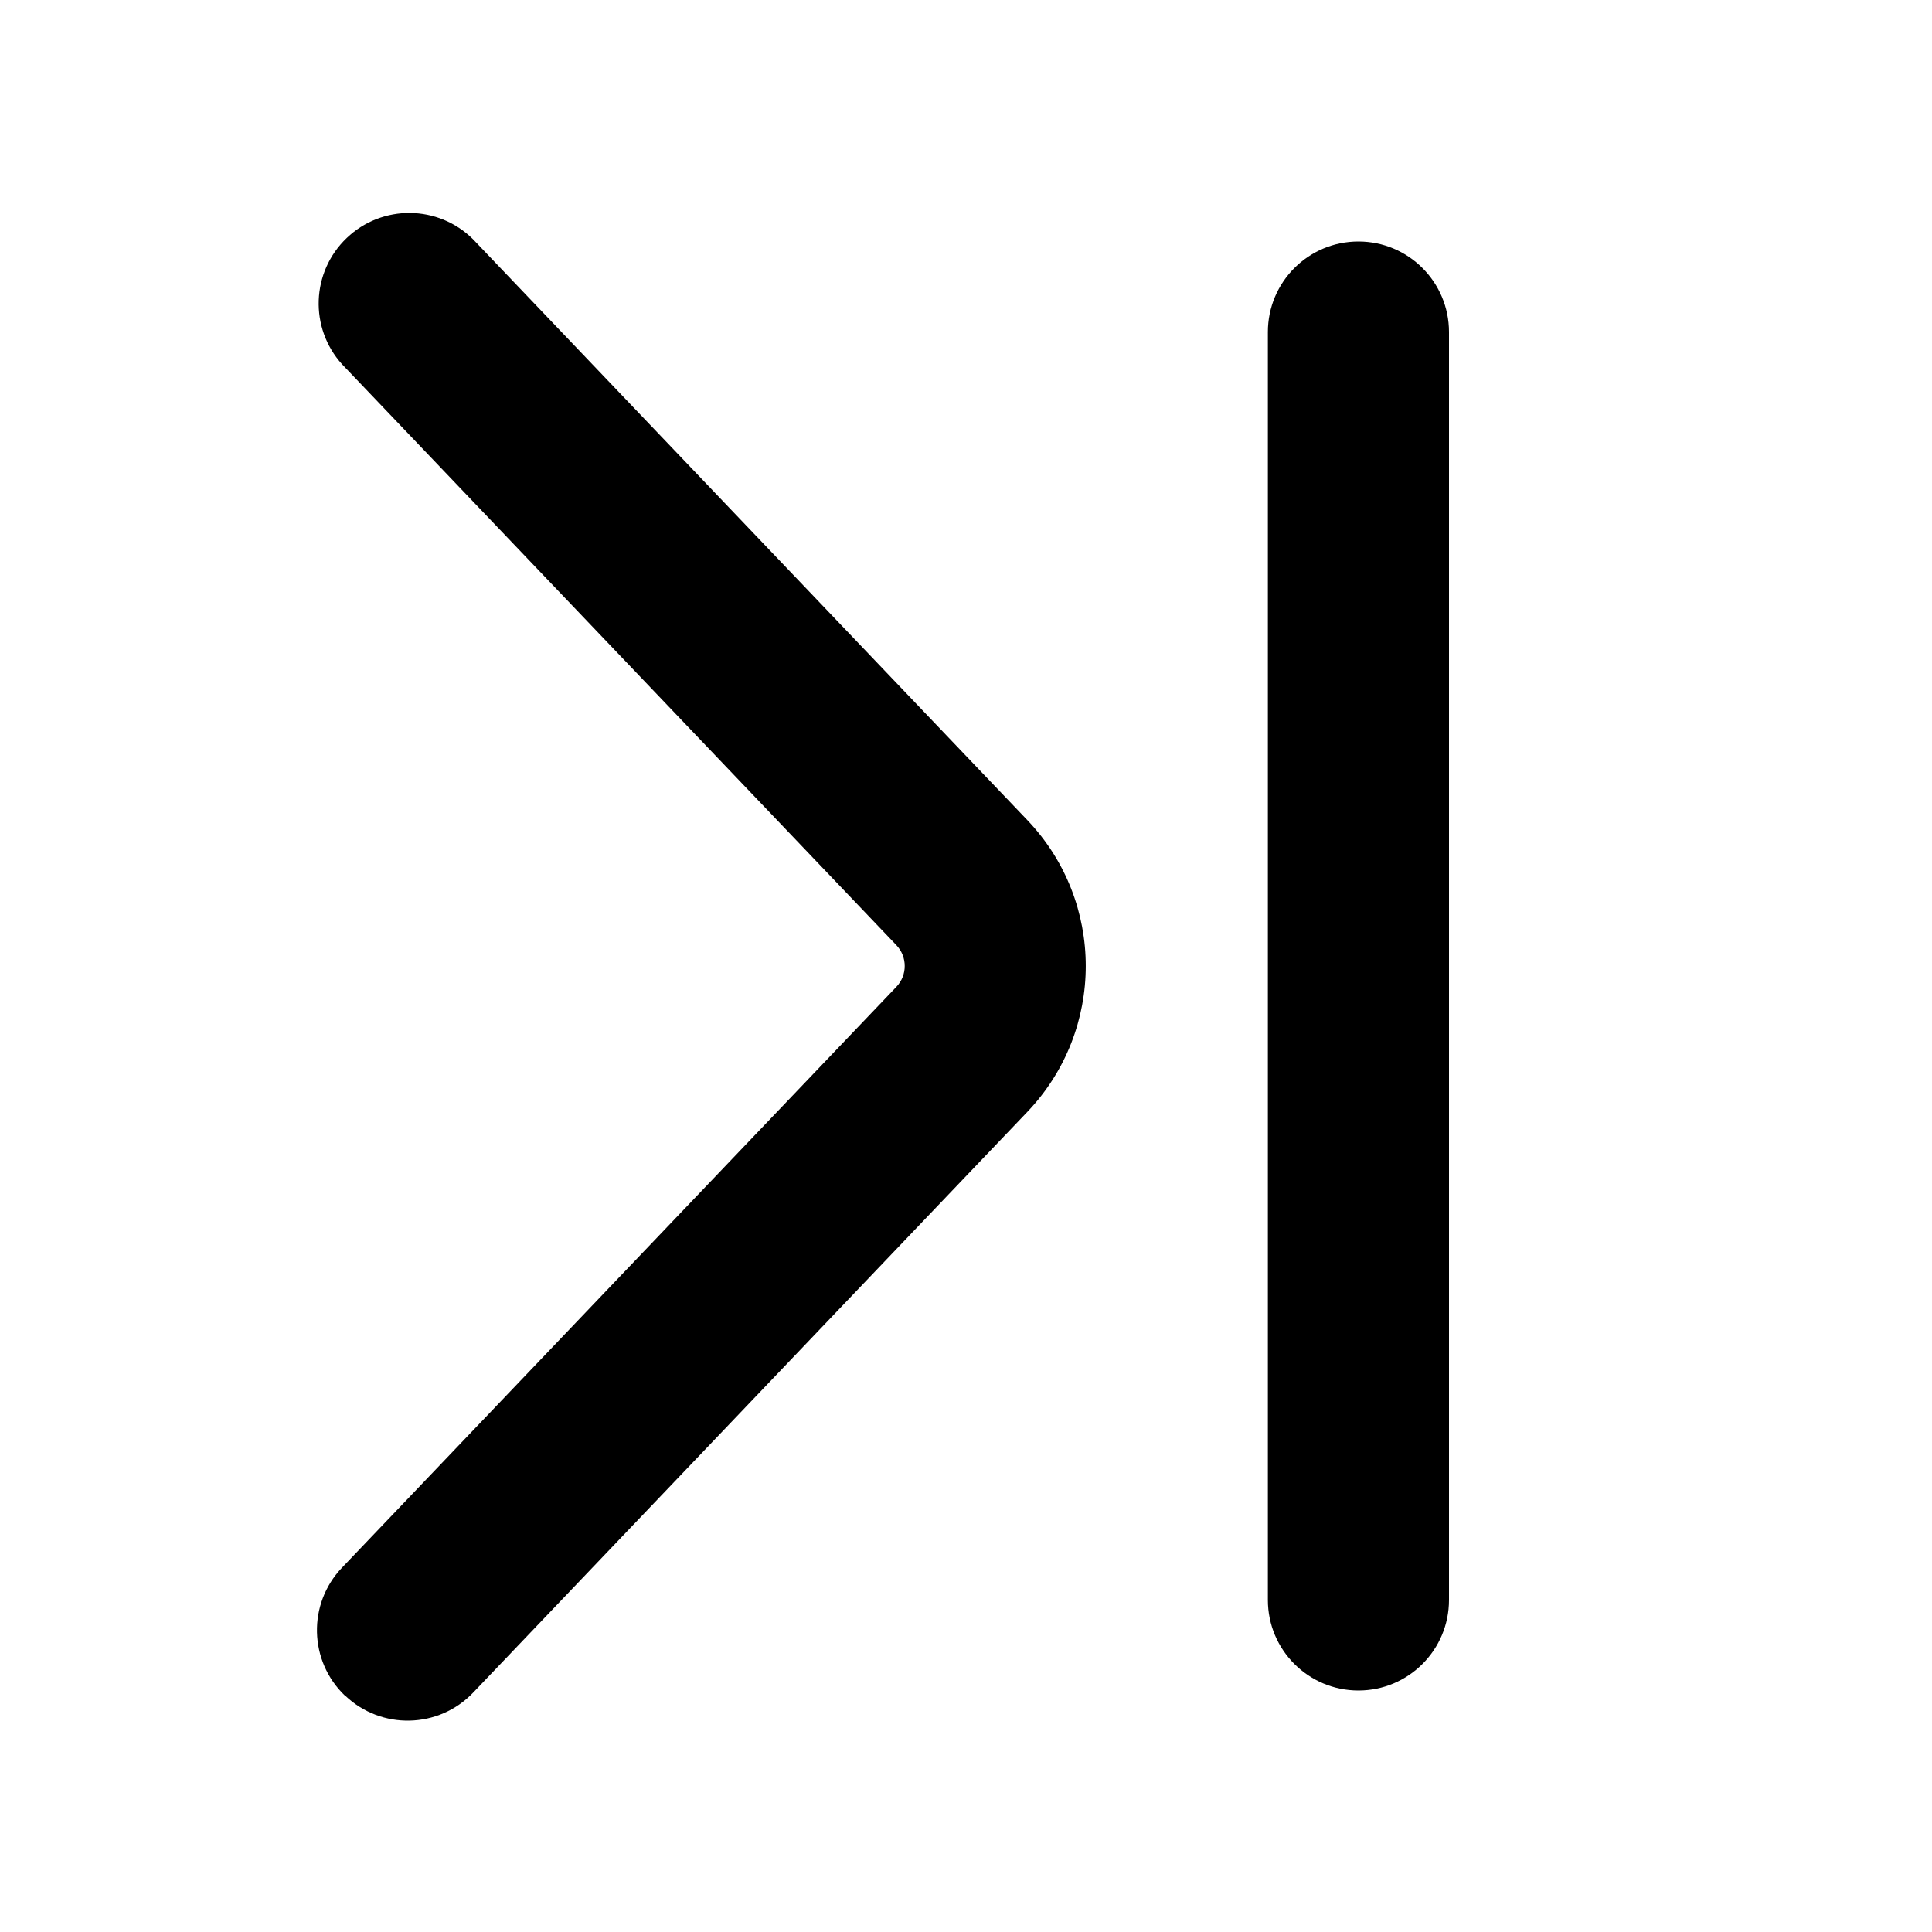
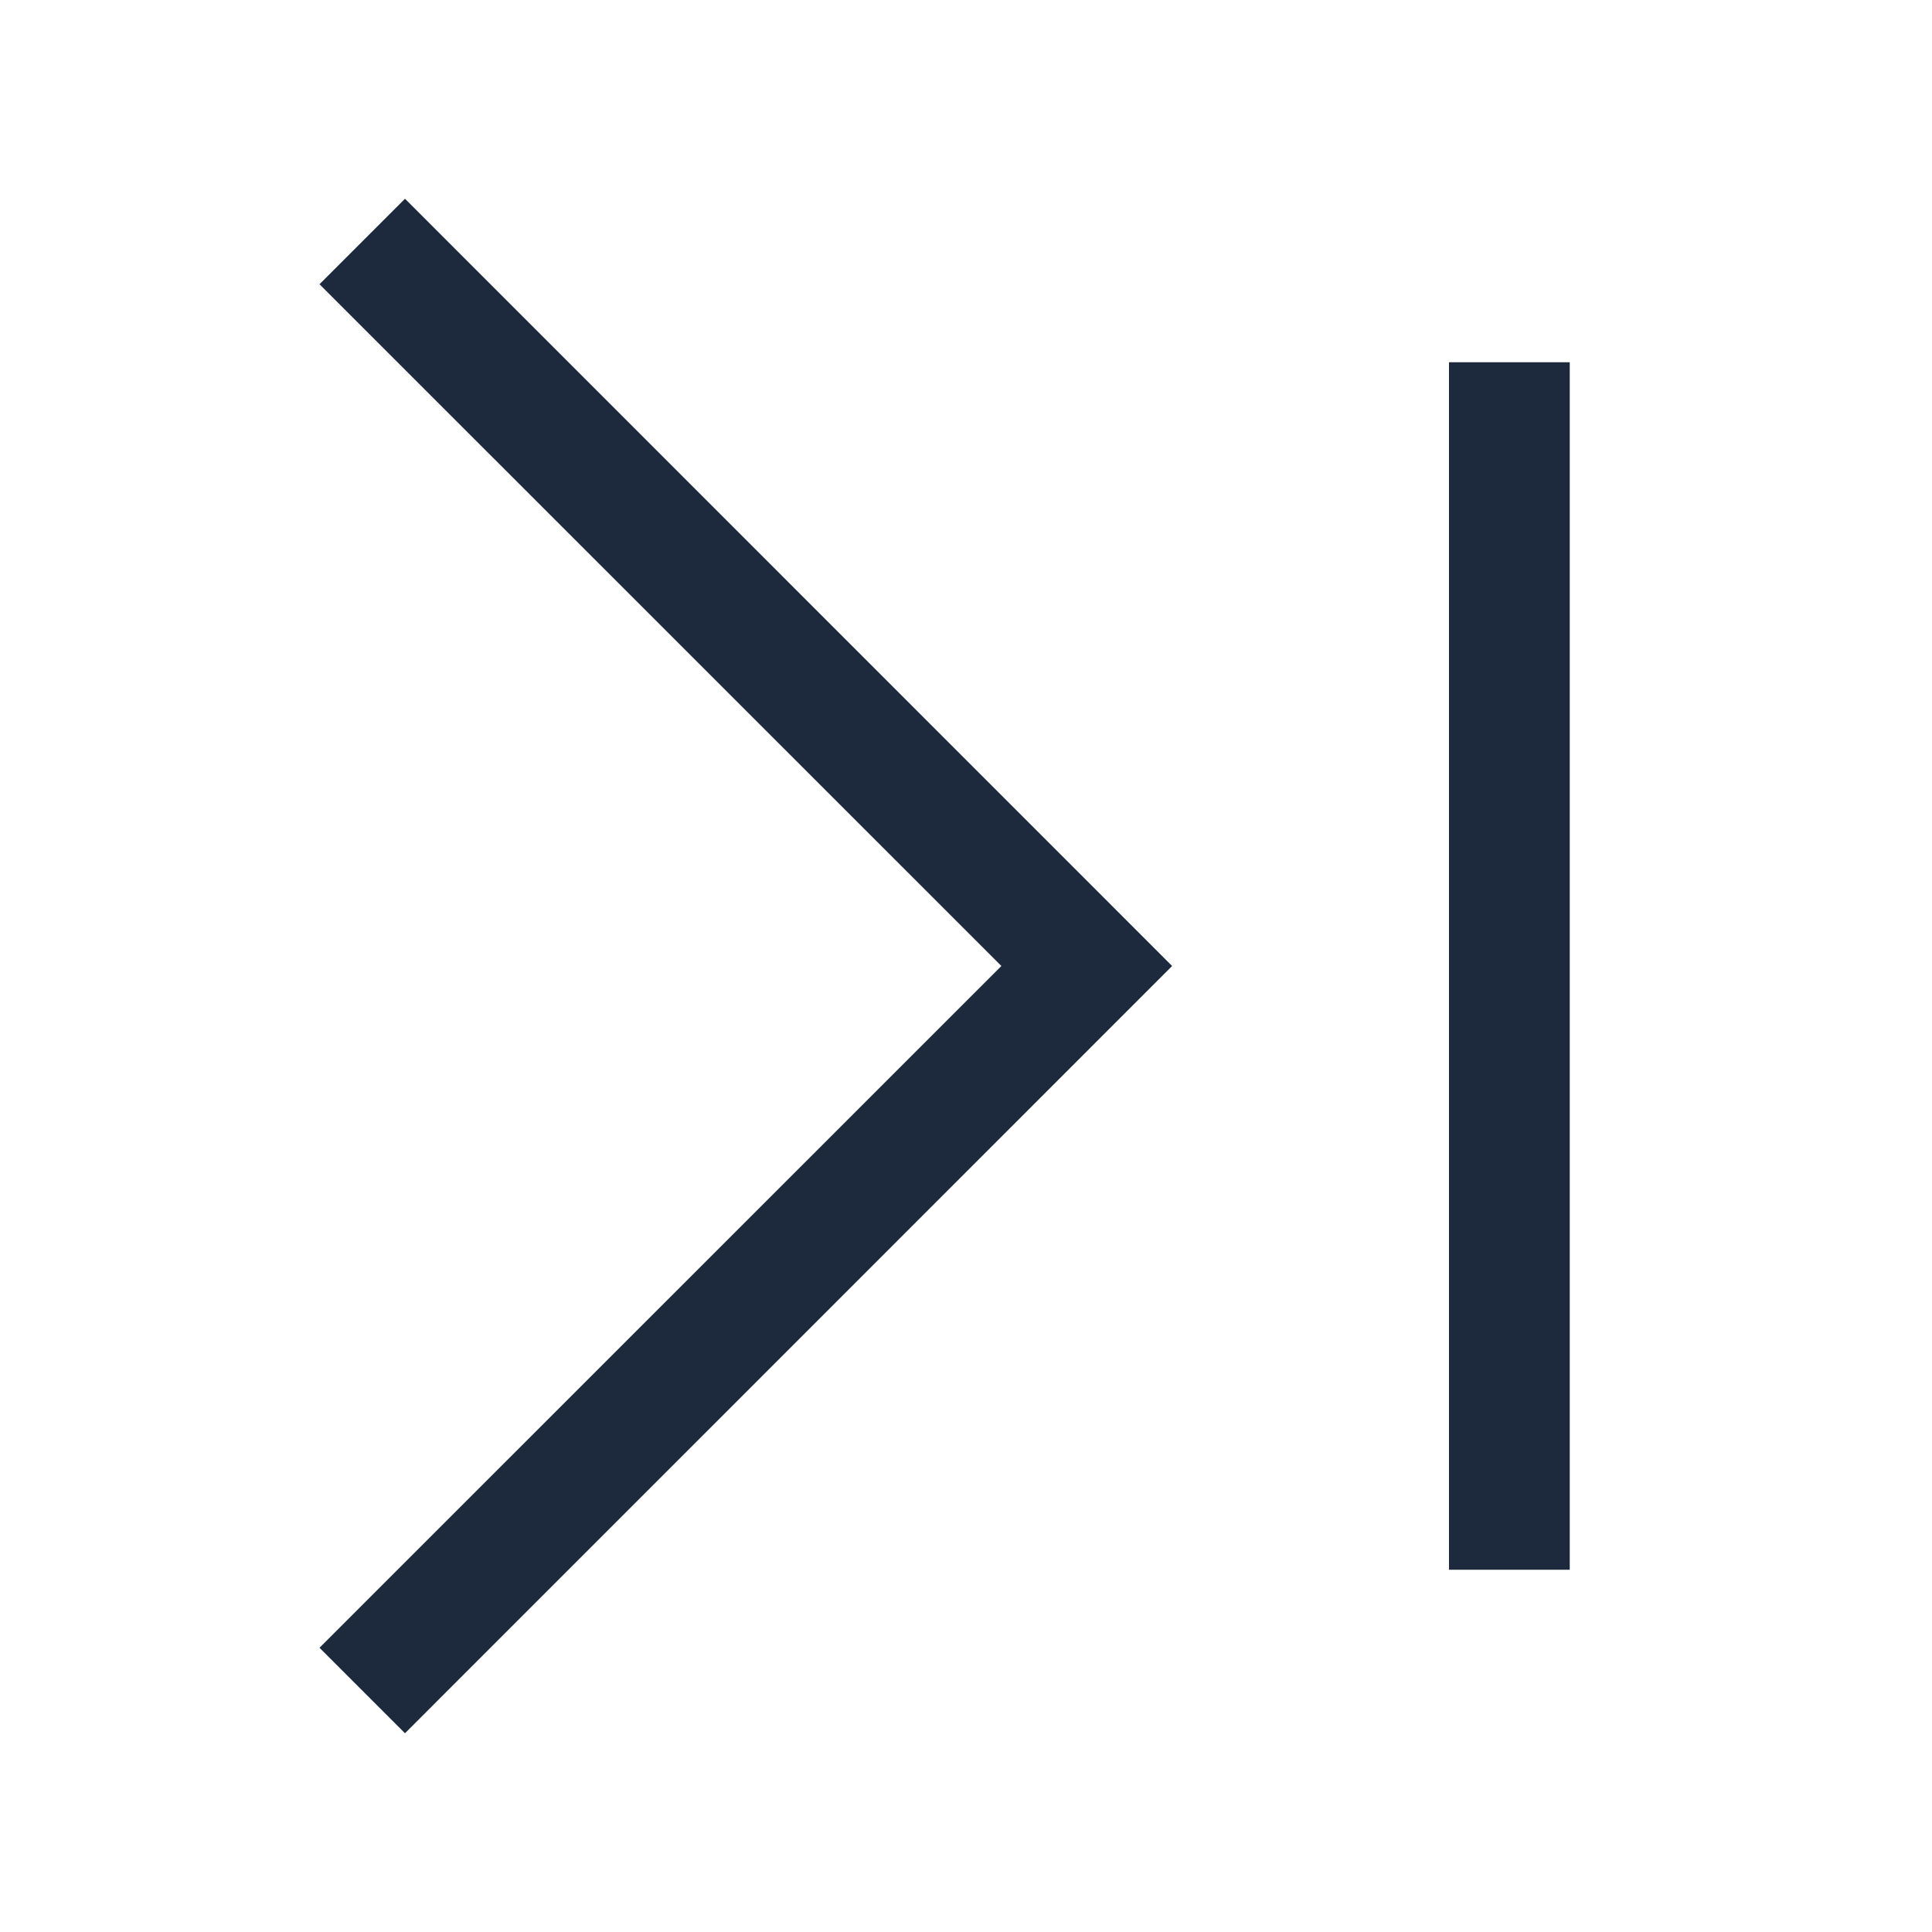
- <svg xmlns="http://www.w3.org/2000/svg" width="16" height="16" viewBox="0 0 16 16">
-   <path fill-rule="evenodd" clip-rule="evenodd" d="M2.857 14.043a.75.75 0 0 1-.025-1.06l4.591-4.81a.25.25 0 0 0 0-.346l-4.59-4.81a.75.75 0 0 1 1.085-1.035l4.59 4.81a1.75 1.75 0 0 1 0 2.416l-4.59 4.81a.75.75 0 0 1-1.06.024Z" />
-   <path d="M10.5 2.75a.75.75 0 0 1 1.5 0v10.5a.75.75 0 0 1-1.5 0V2.75Z" />
+ <svg xmlns="http://www.w3.org/2000/svg" width="16" height="16" viewBox="0 0 16 16" fill="none">
+   <path fill-rule="evenodd" clip-rule="evenodd" d="M8.293 8L2.646 2.354L3.354 1.646L9.707 8L3.354 14.354L2.646 13.646L8.293 8Z" fill="#1D2A3E" />
+   <path fill-rule="evenodd" clip-rule="evenodd" d="M12 13V3H13V13H12Z" fill="#1D2A3E" />
</svg>
